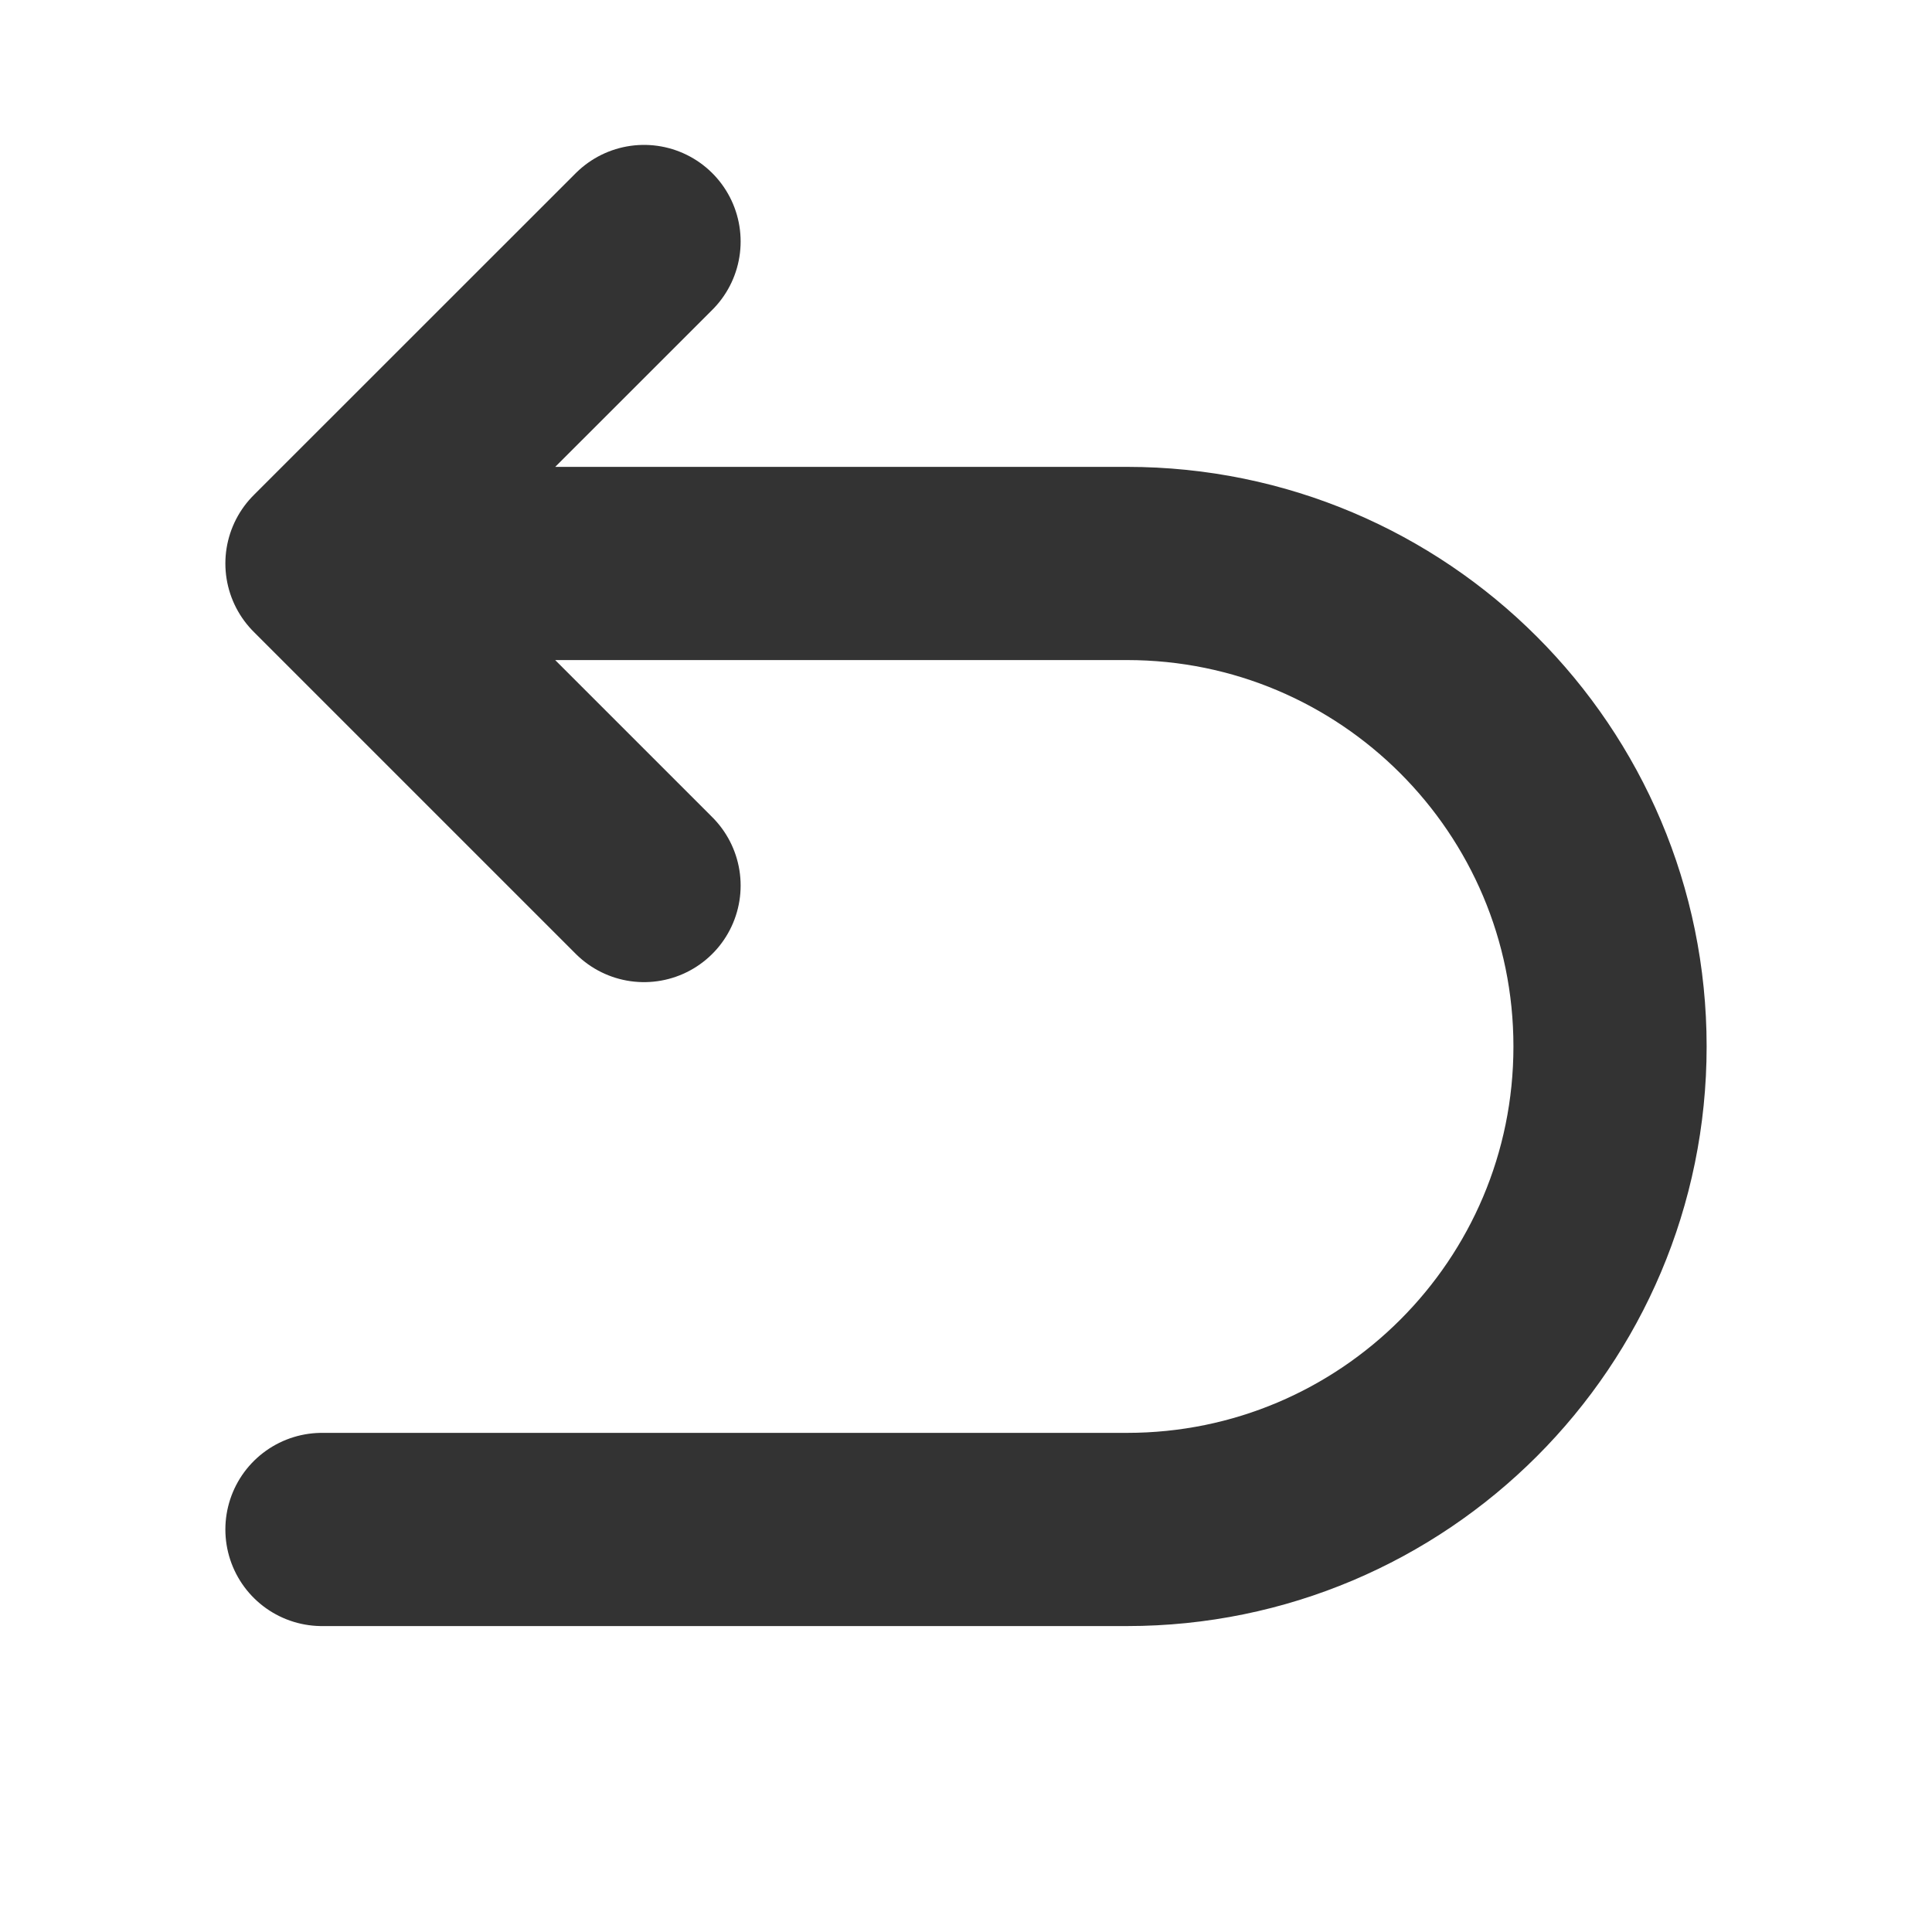
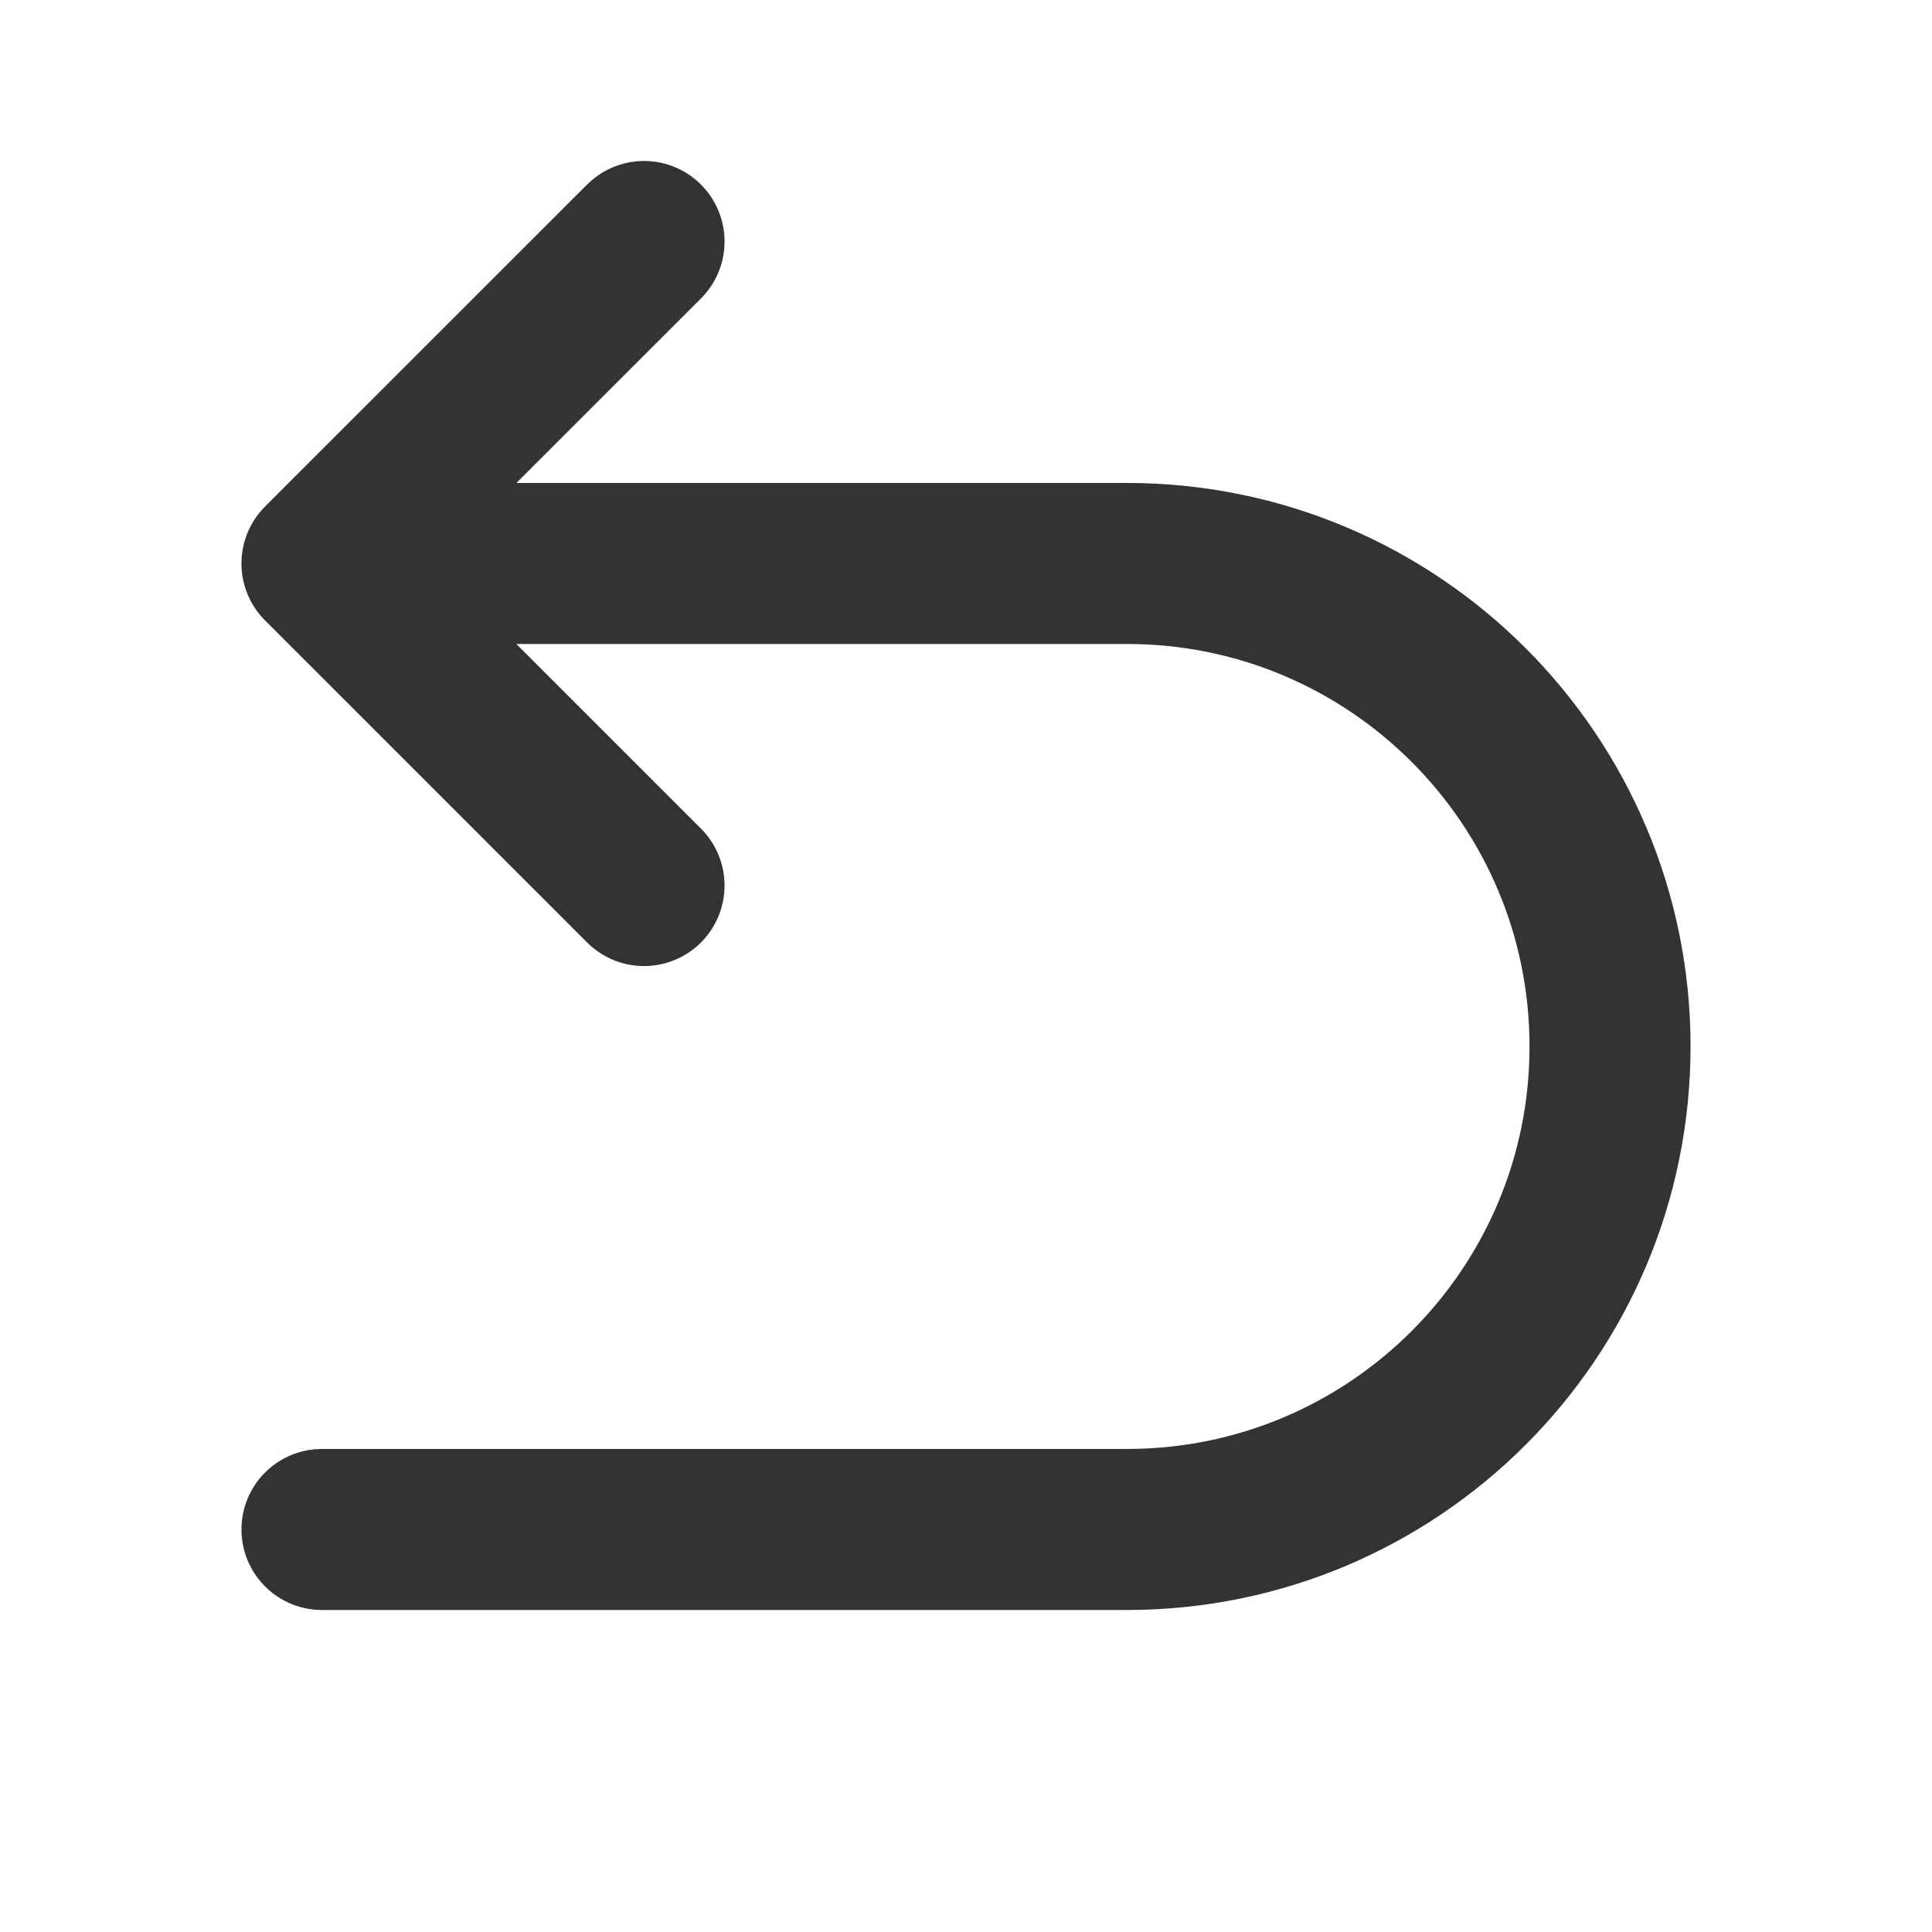
<svg xmlns="http://www.w3.org/2000/svg" width="24" height="24" viewBox="0 0 24 24" fill="none">
  <g transform="scale(1.2 1.2)">
-     <path d="M3.333 5.833H11.667C14.428 5.833 16.667 8.072 16.667 10.833C16.667 13.595 14.428 15.833 11.667 15.833H3.333M3.333 5.833L6.667 2.5M3.333 5.833L6.667 9.167" stroke="#333333" stroke-width="2" stroke-linecap="round" stroke-linejoin="round" fill="none" />
+     <path d="M3.333 5.833H11.667C14.428 5.833 16.667 8.072 16.667 10.833C16.667 13.595 14.428 15.833 11.667 15.833H3.333M3.333 5.833L6.667 2.5M3.333 5.833L6.667 9.167" stroke="#333333" stroke-width="1.667" stroke-linecap="round" stroke-linejoin="round" fill="none" />
  </g>
</svg>
